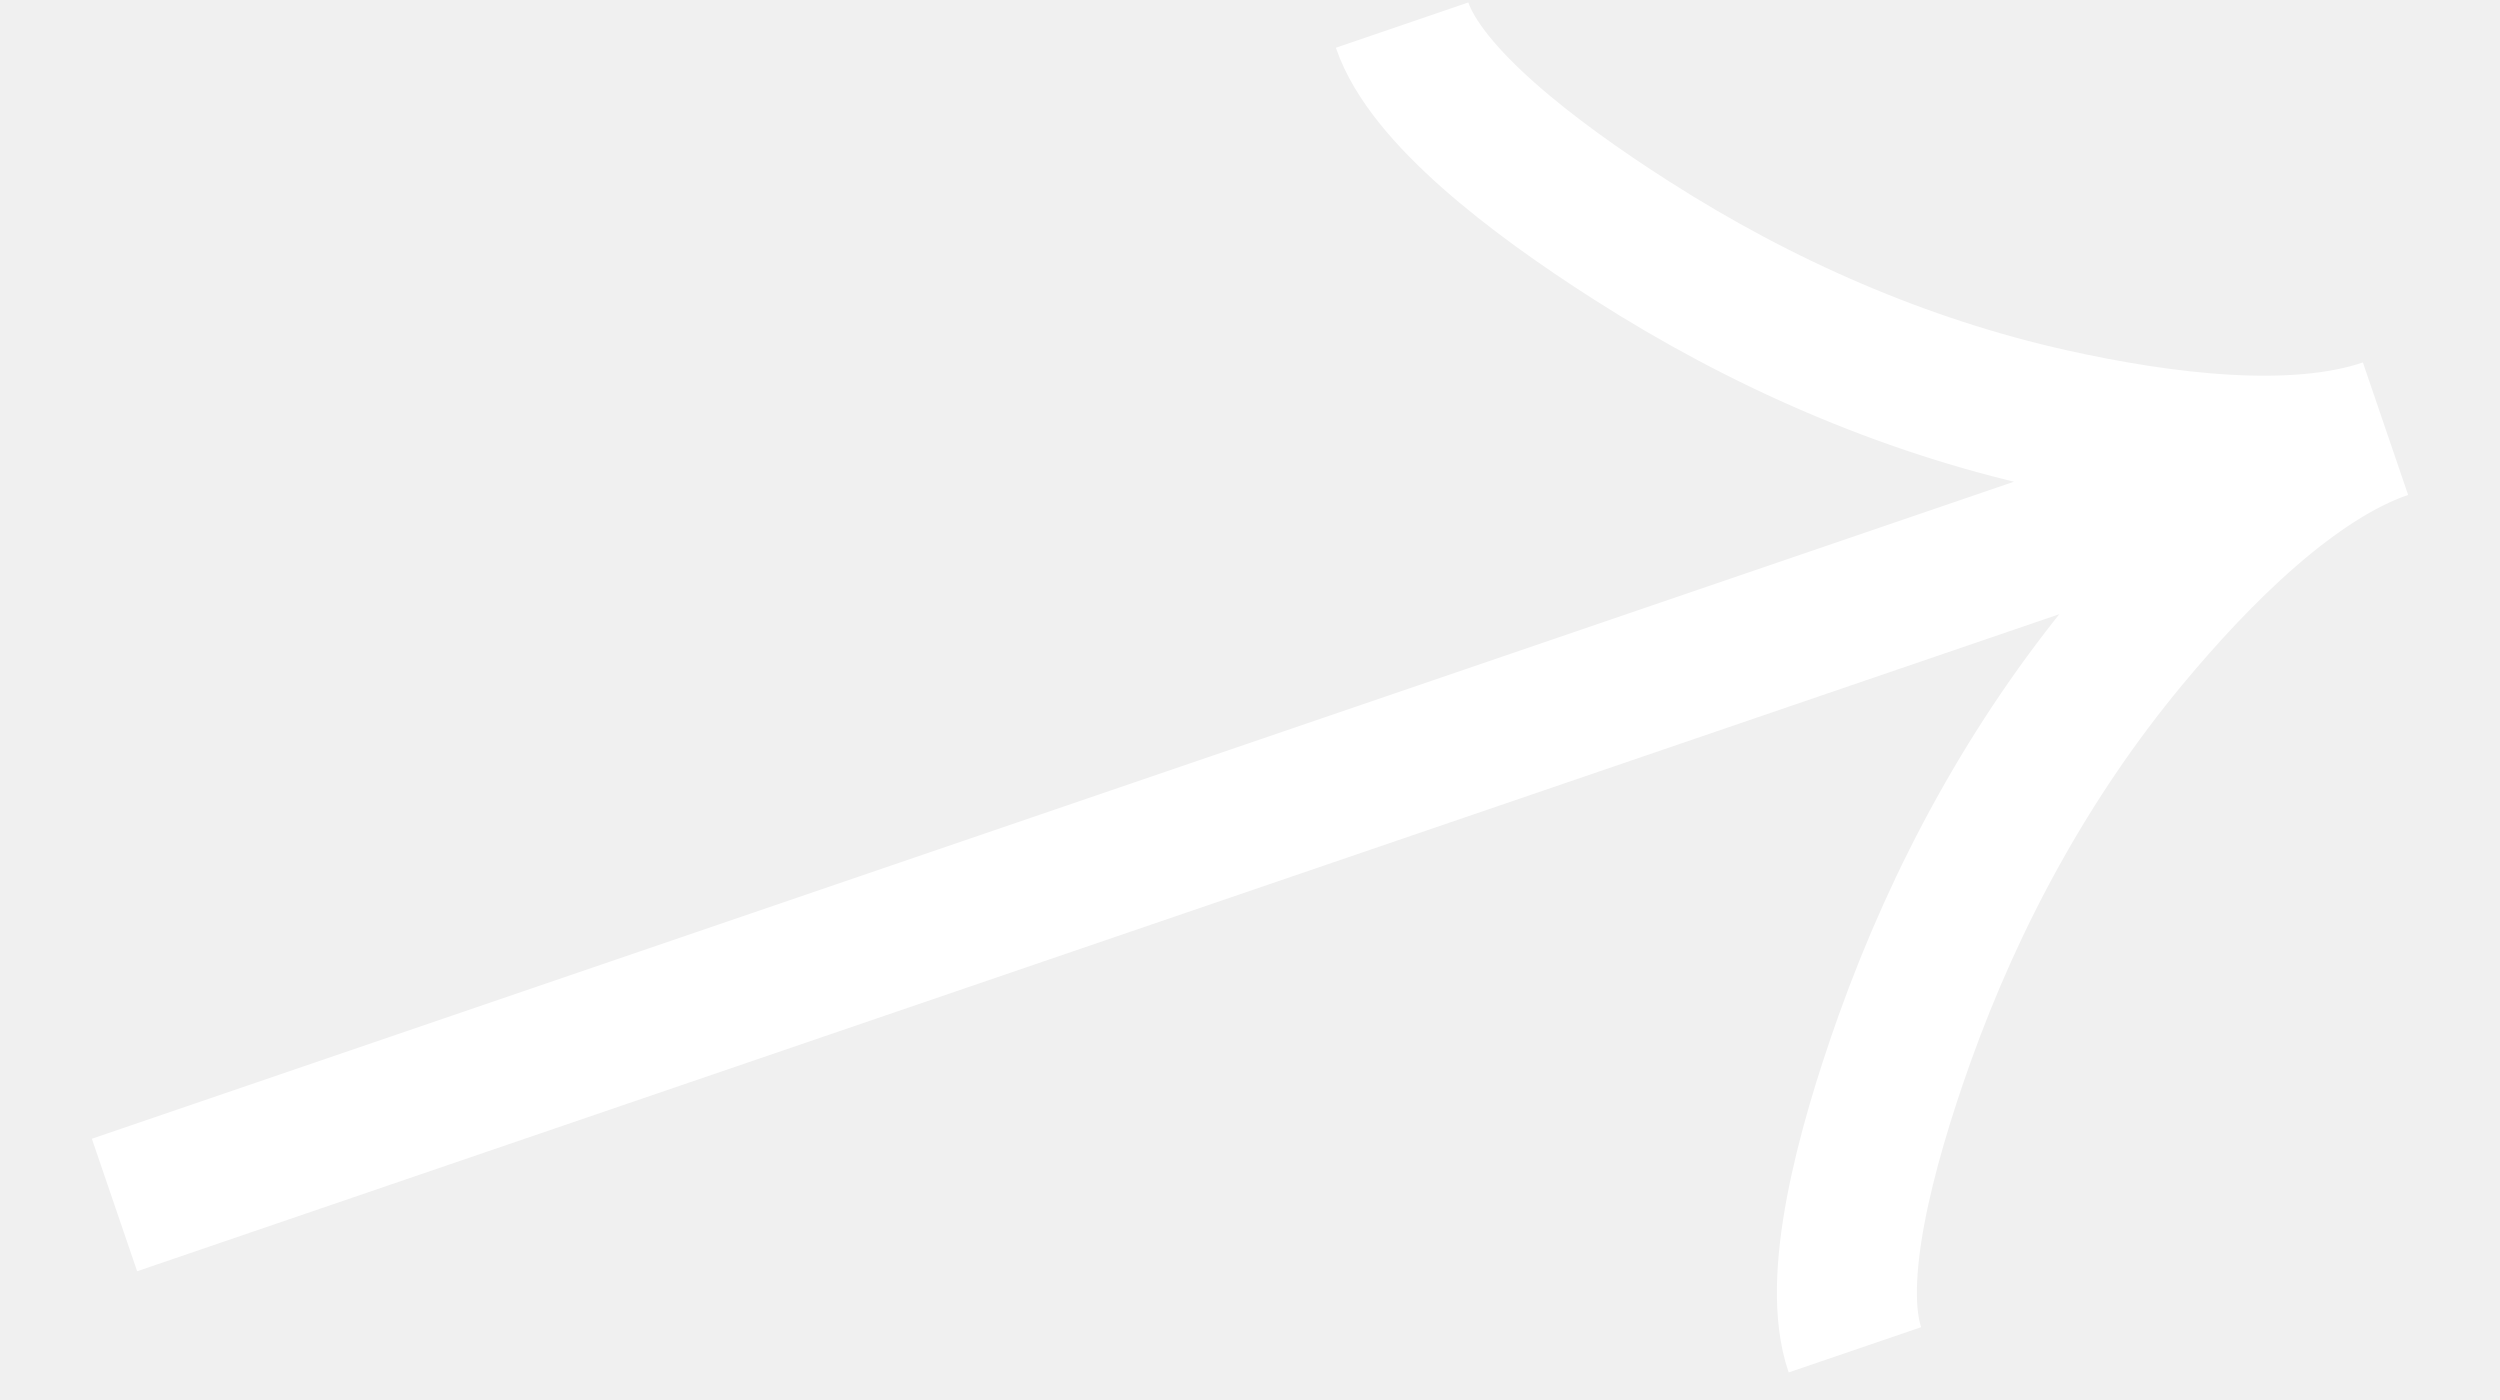
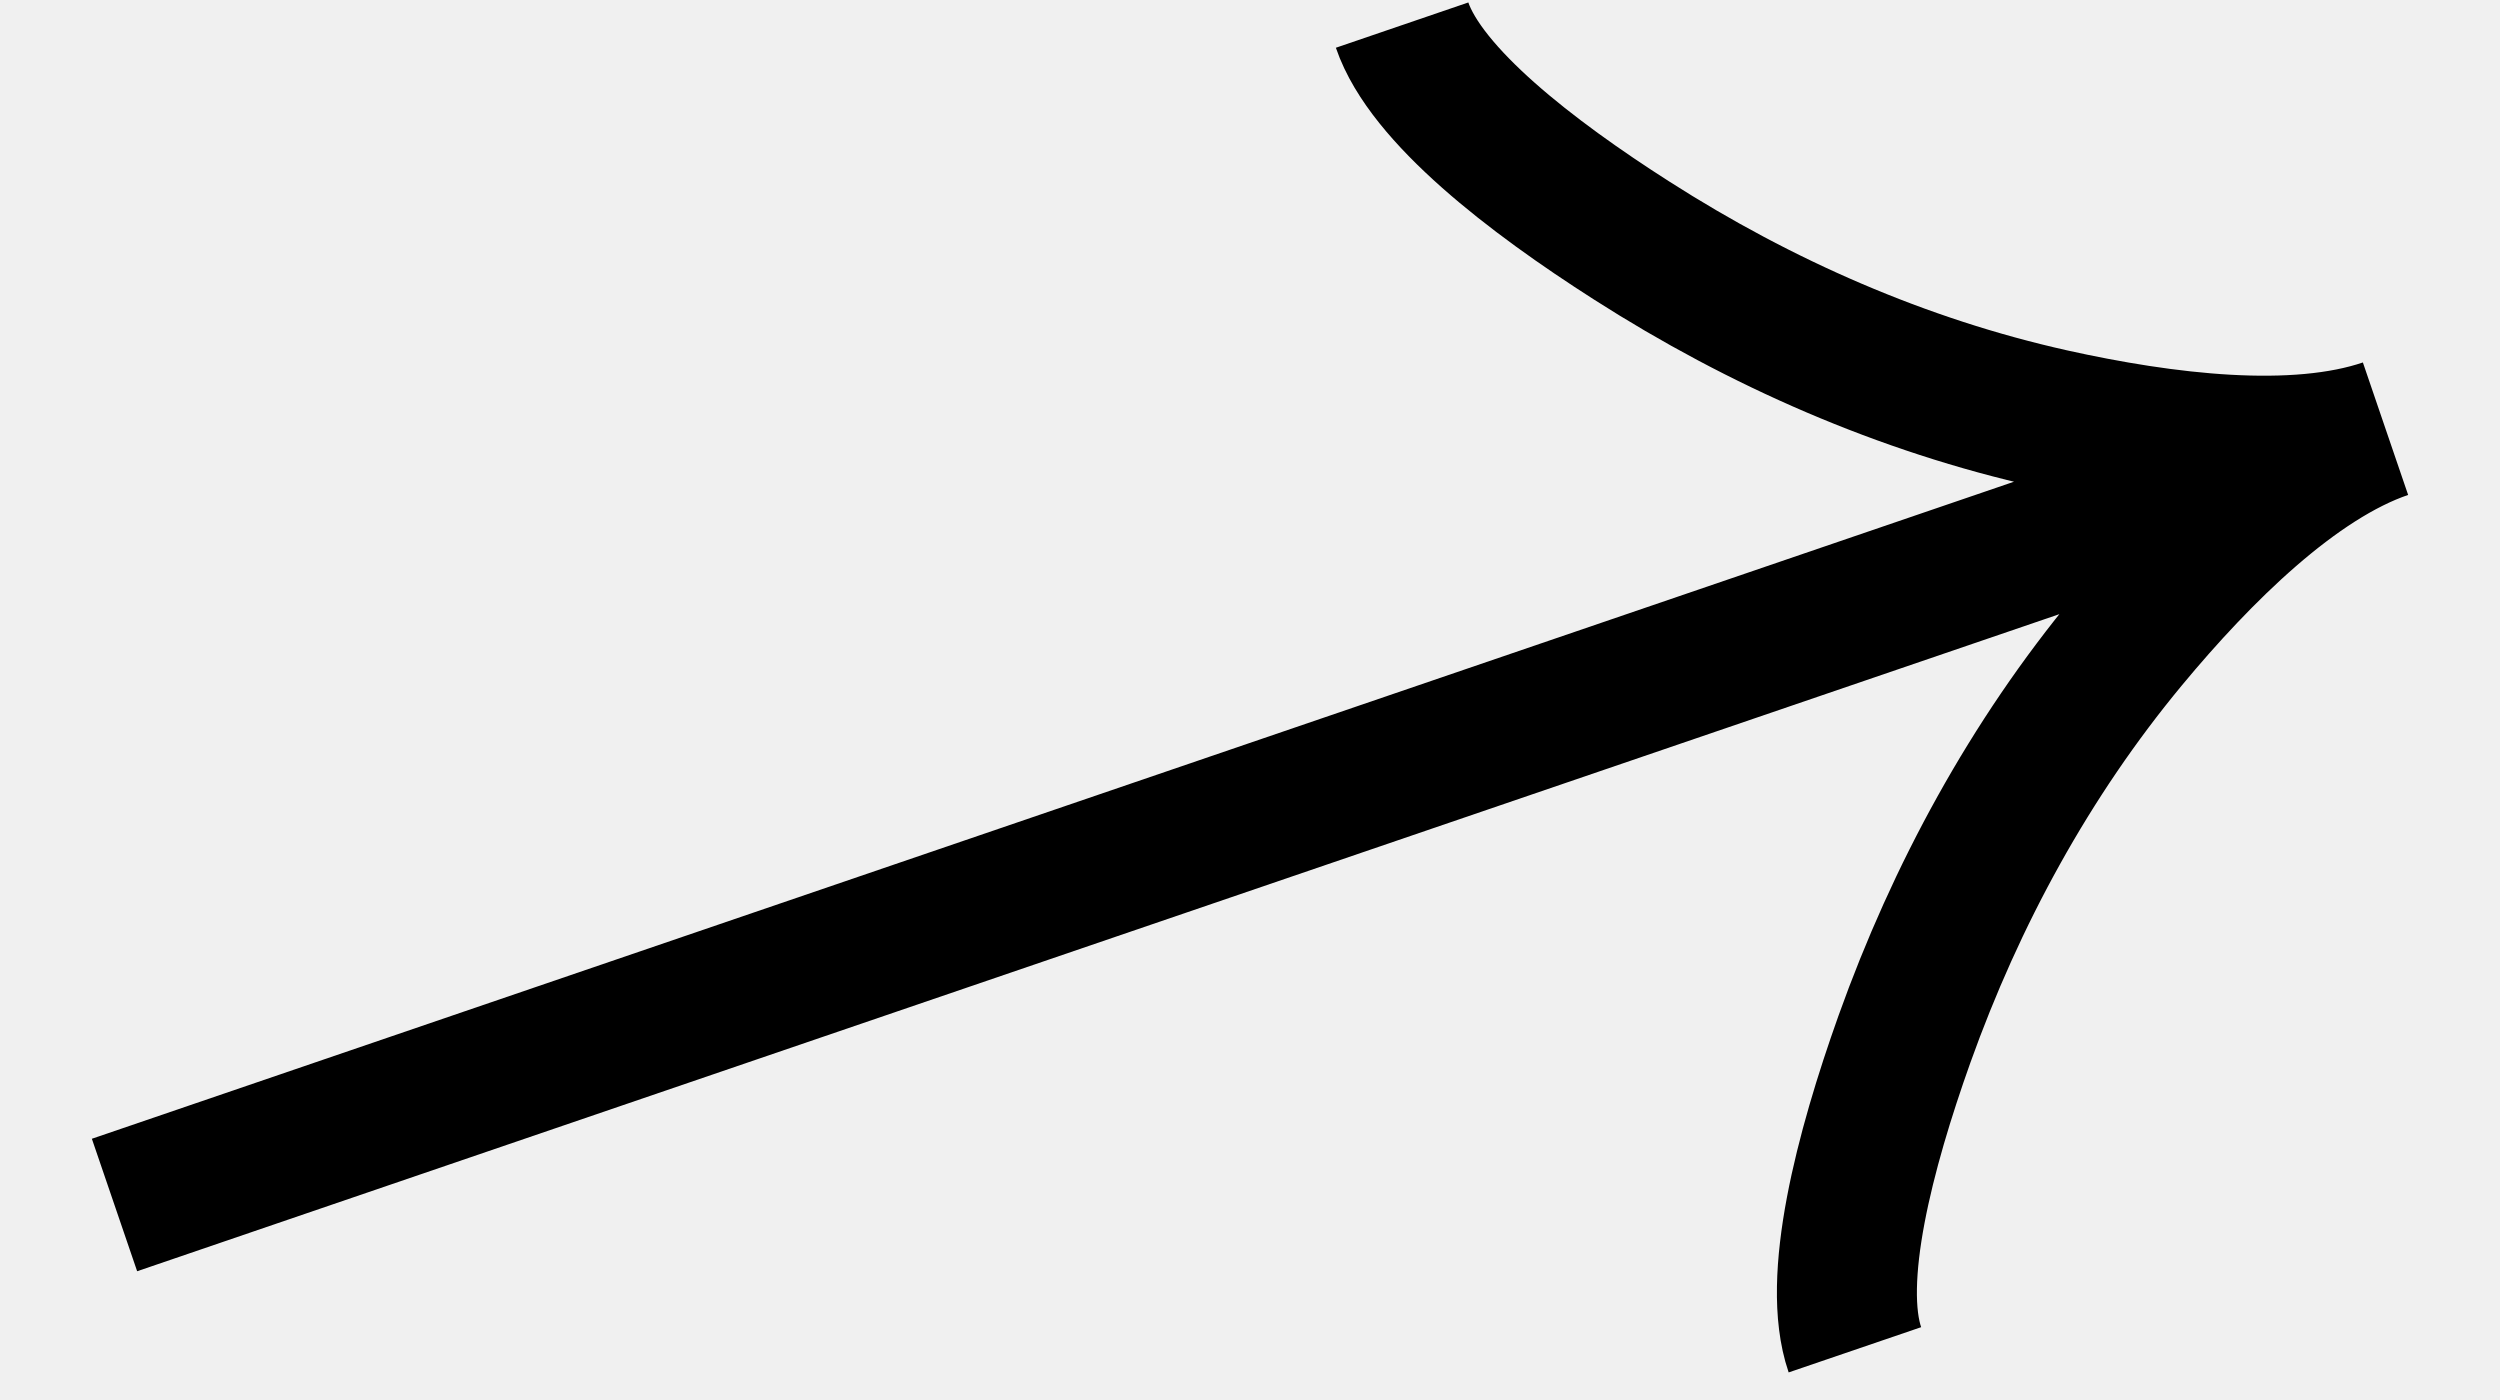
<svg xmlns="http://www.w3.org/2000/svg" width="25" height="14" viewBox="0 0 25 14" fill="none">
-   <path d="M14.021 0.251C14.261 0.953 15.313 1.765 16.316 2.405C17.607 3.231 19.024 3.853 20.519 4.187C21.64 4.436 22.95 4.596 23.855 4.287M23.855 4.287C22.95 4.596 22.011 5.525 21.279 6.408C20.301 7.588 19.561 8.948 19.045 10.39C18.645 11.511 18.31 12.798 18.549 13.498M23.855 4.287L1.145 12.05" stroke="white" stroke-width="1.4" />
+   <path d="M14.021 0.251C14.261 0.953 15.313 1.765 16.316 2.405C17.607 3.231 19.024 3.853 20.519 4.187C21.64 4.436 22.95 4.596 23.855 4.287M23.855 4.287C22.95 4.596 22.011 5.525 21.279 6.408C20.301 7.588 19.561 8.948 19.045 10.39C18.645 11.511 18.31 12.798 18.549 13.498M23.855 4.287L1.145 12.05" stroke="currentColor" stroke-width="1.4" />
</svg>
